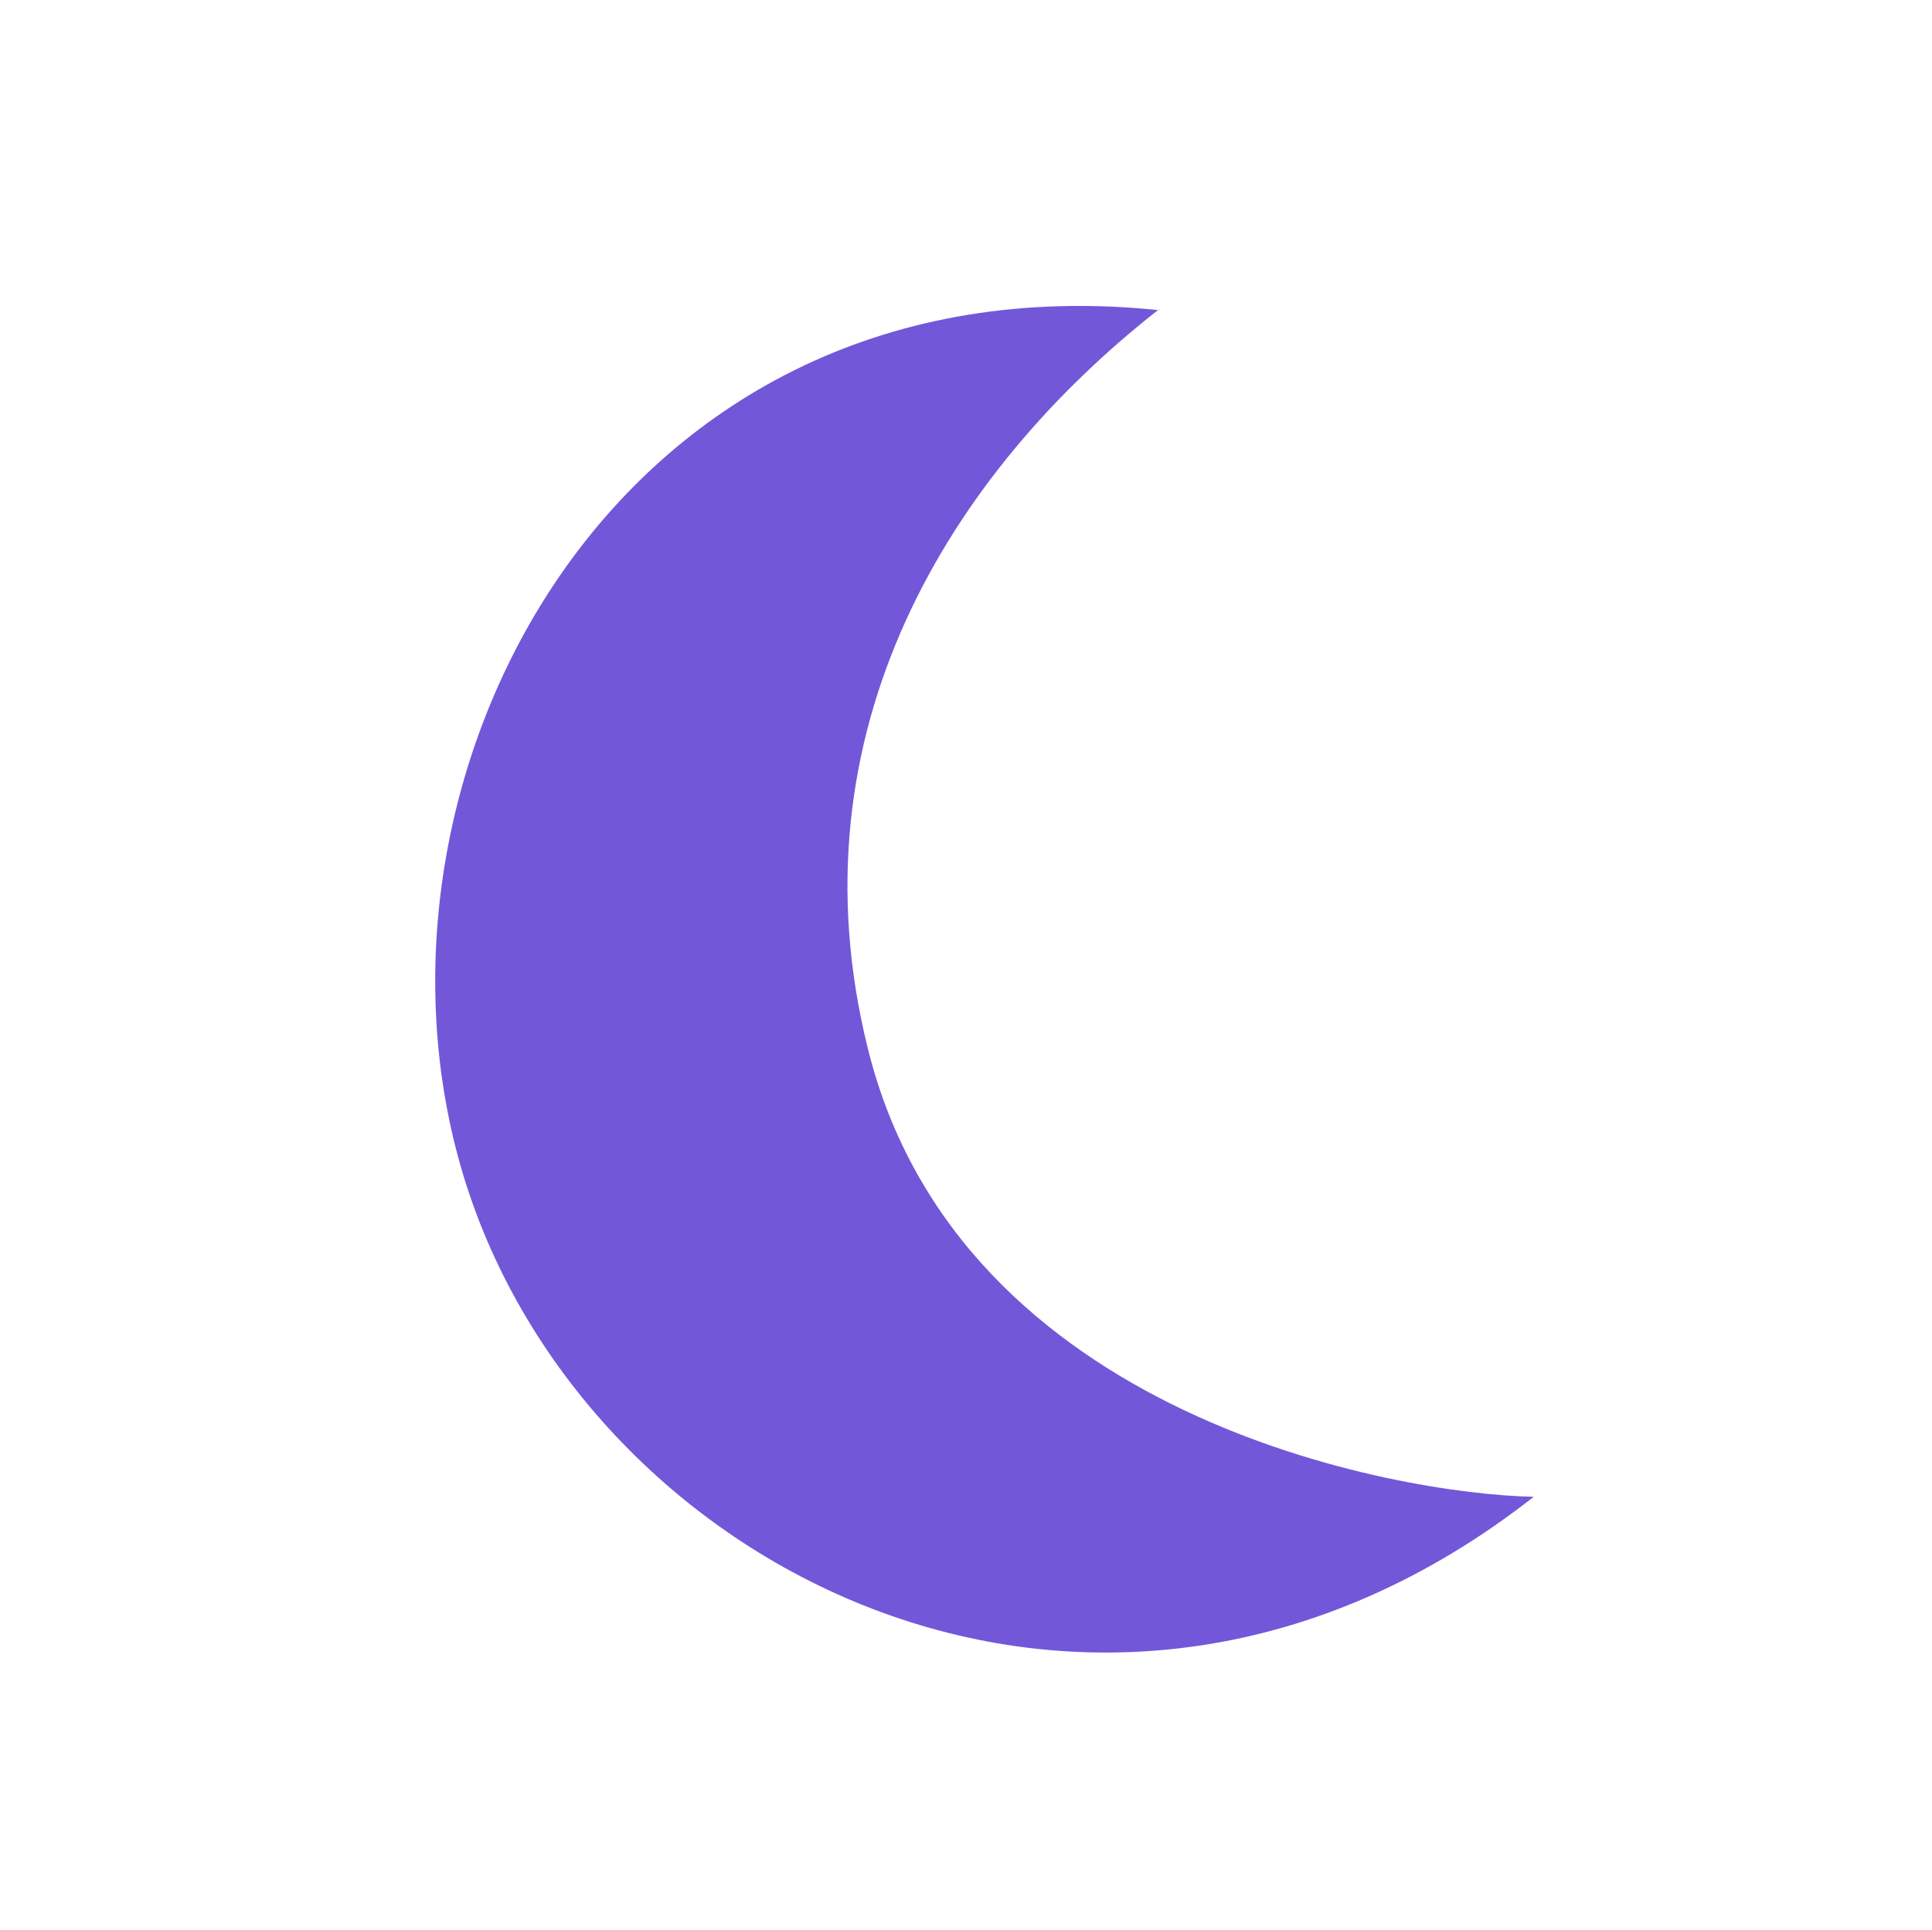
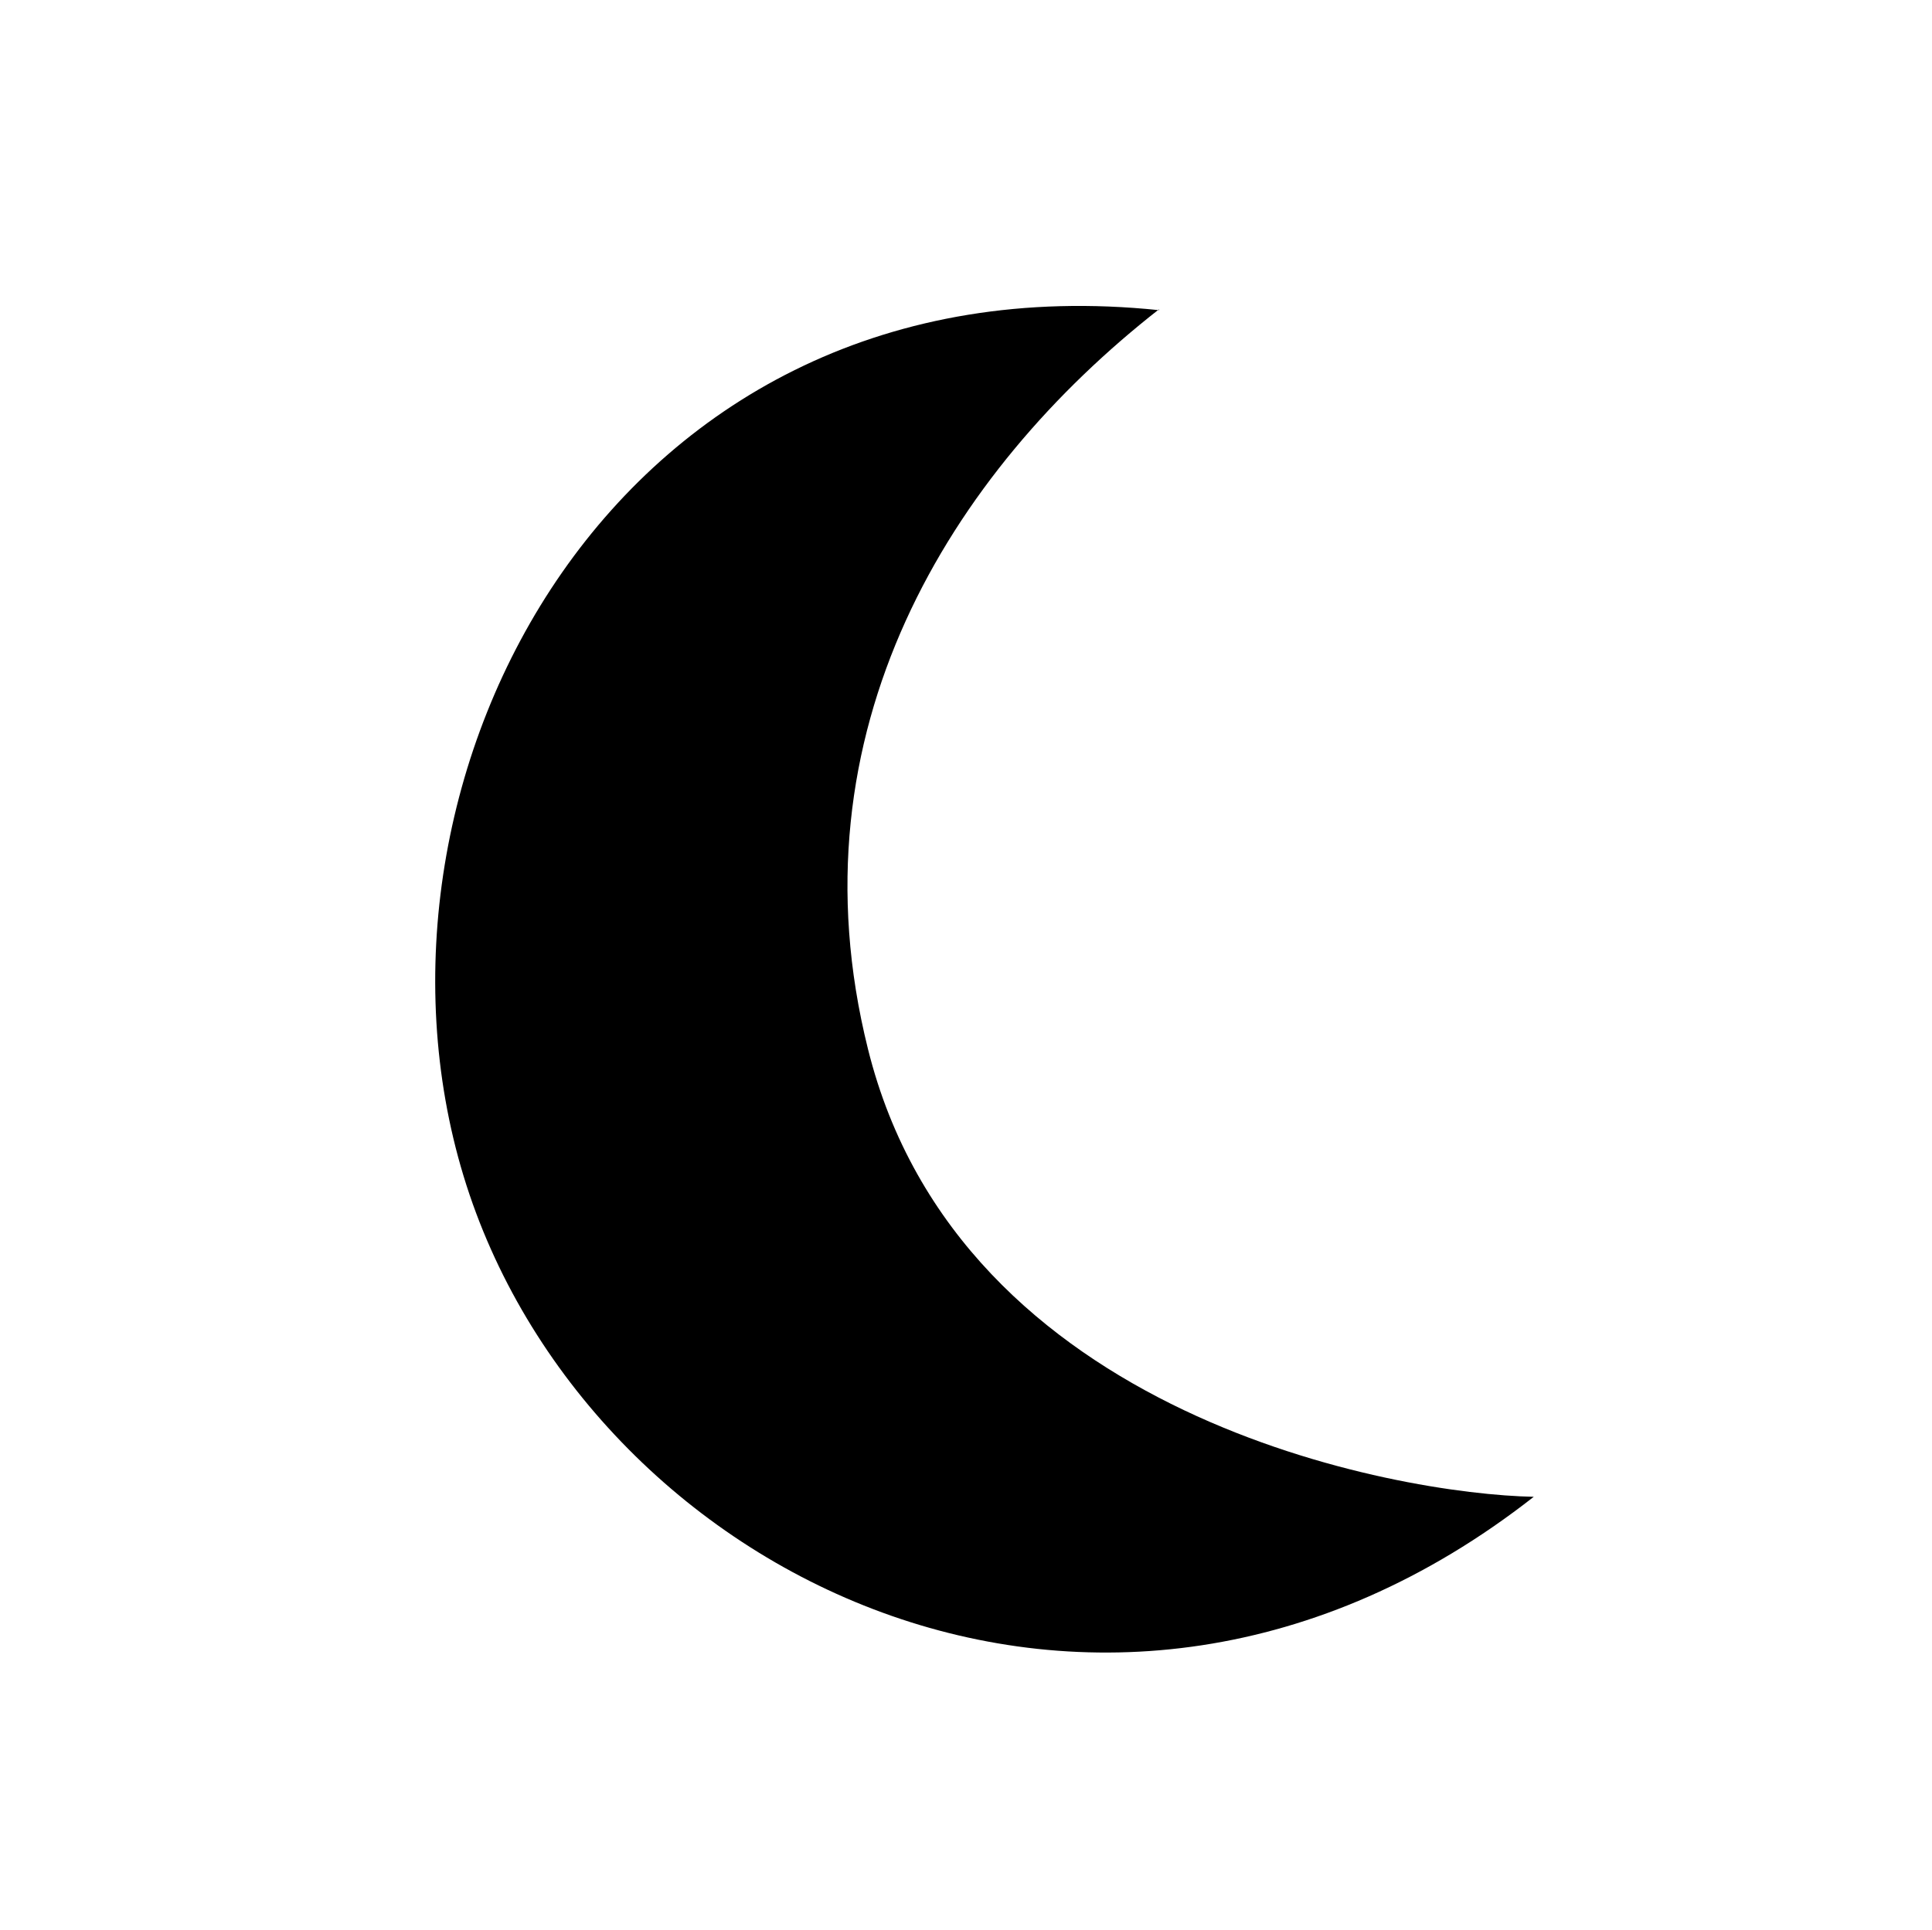
<svg xmlns="http://www.w3.org/2000/svg" id="Livello_1" data-name="Livello 1" viewBox="0 0 22.17 22.15">
  <defs>
    <style>
      .cls-1 {
-         fill: #7357d9;
+         fill: currentColor;
      }
    </style>
  </defs>
  <path class="cls-1" d="M13.3,3.56c-6.24-.65-9.37,5.37-7.98,9.94s7.33,7.56,12.28,3.68c-1.57-.03-6.59-.91-7.64-5.14-.91-3.65.95-6.62,3.34-8.49Z" />
</svg>
